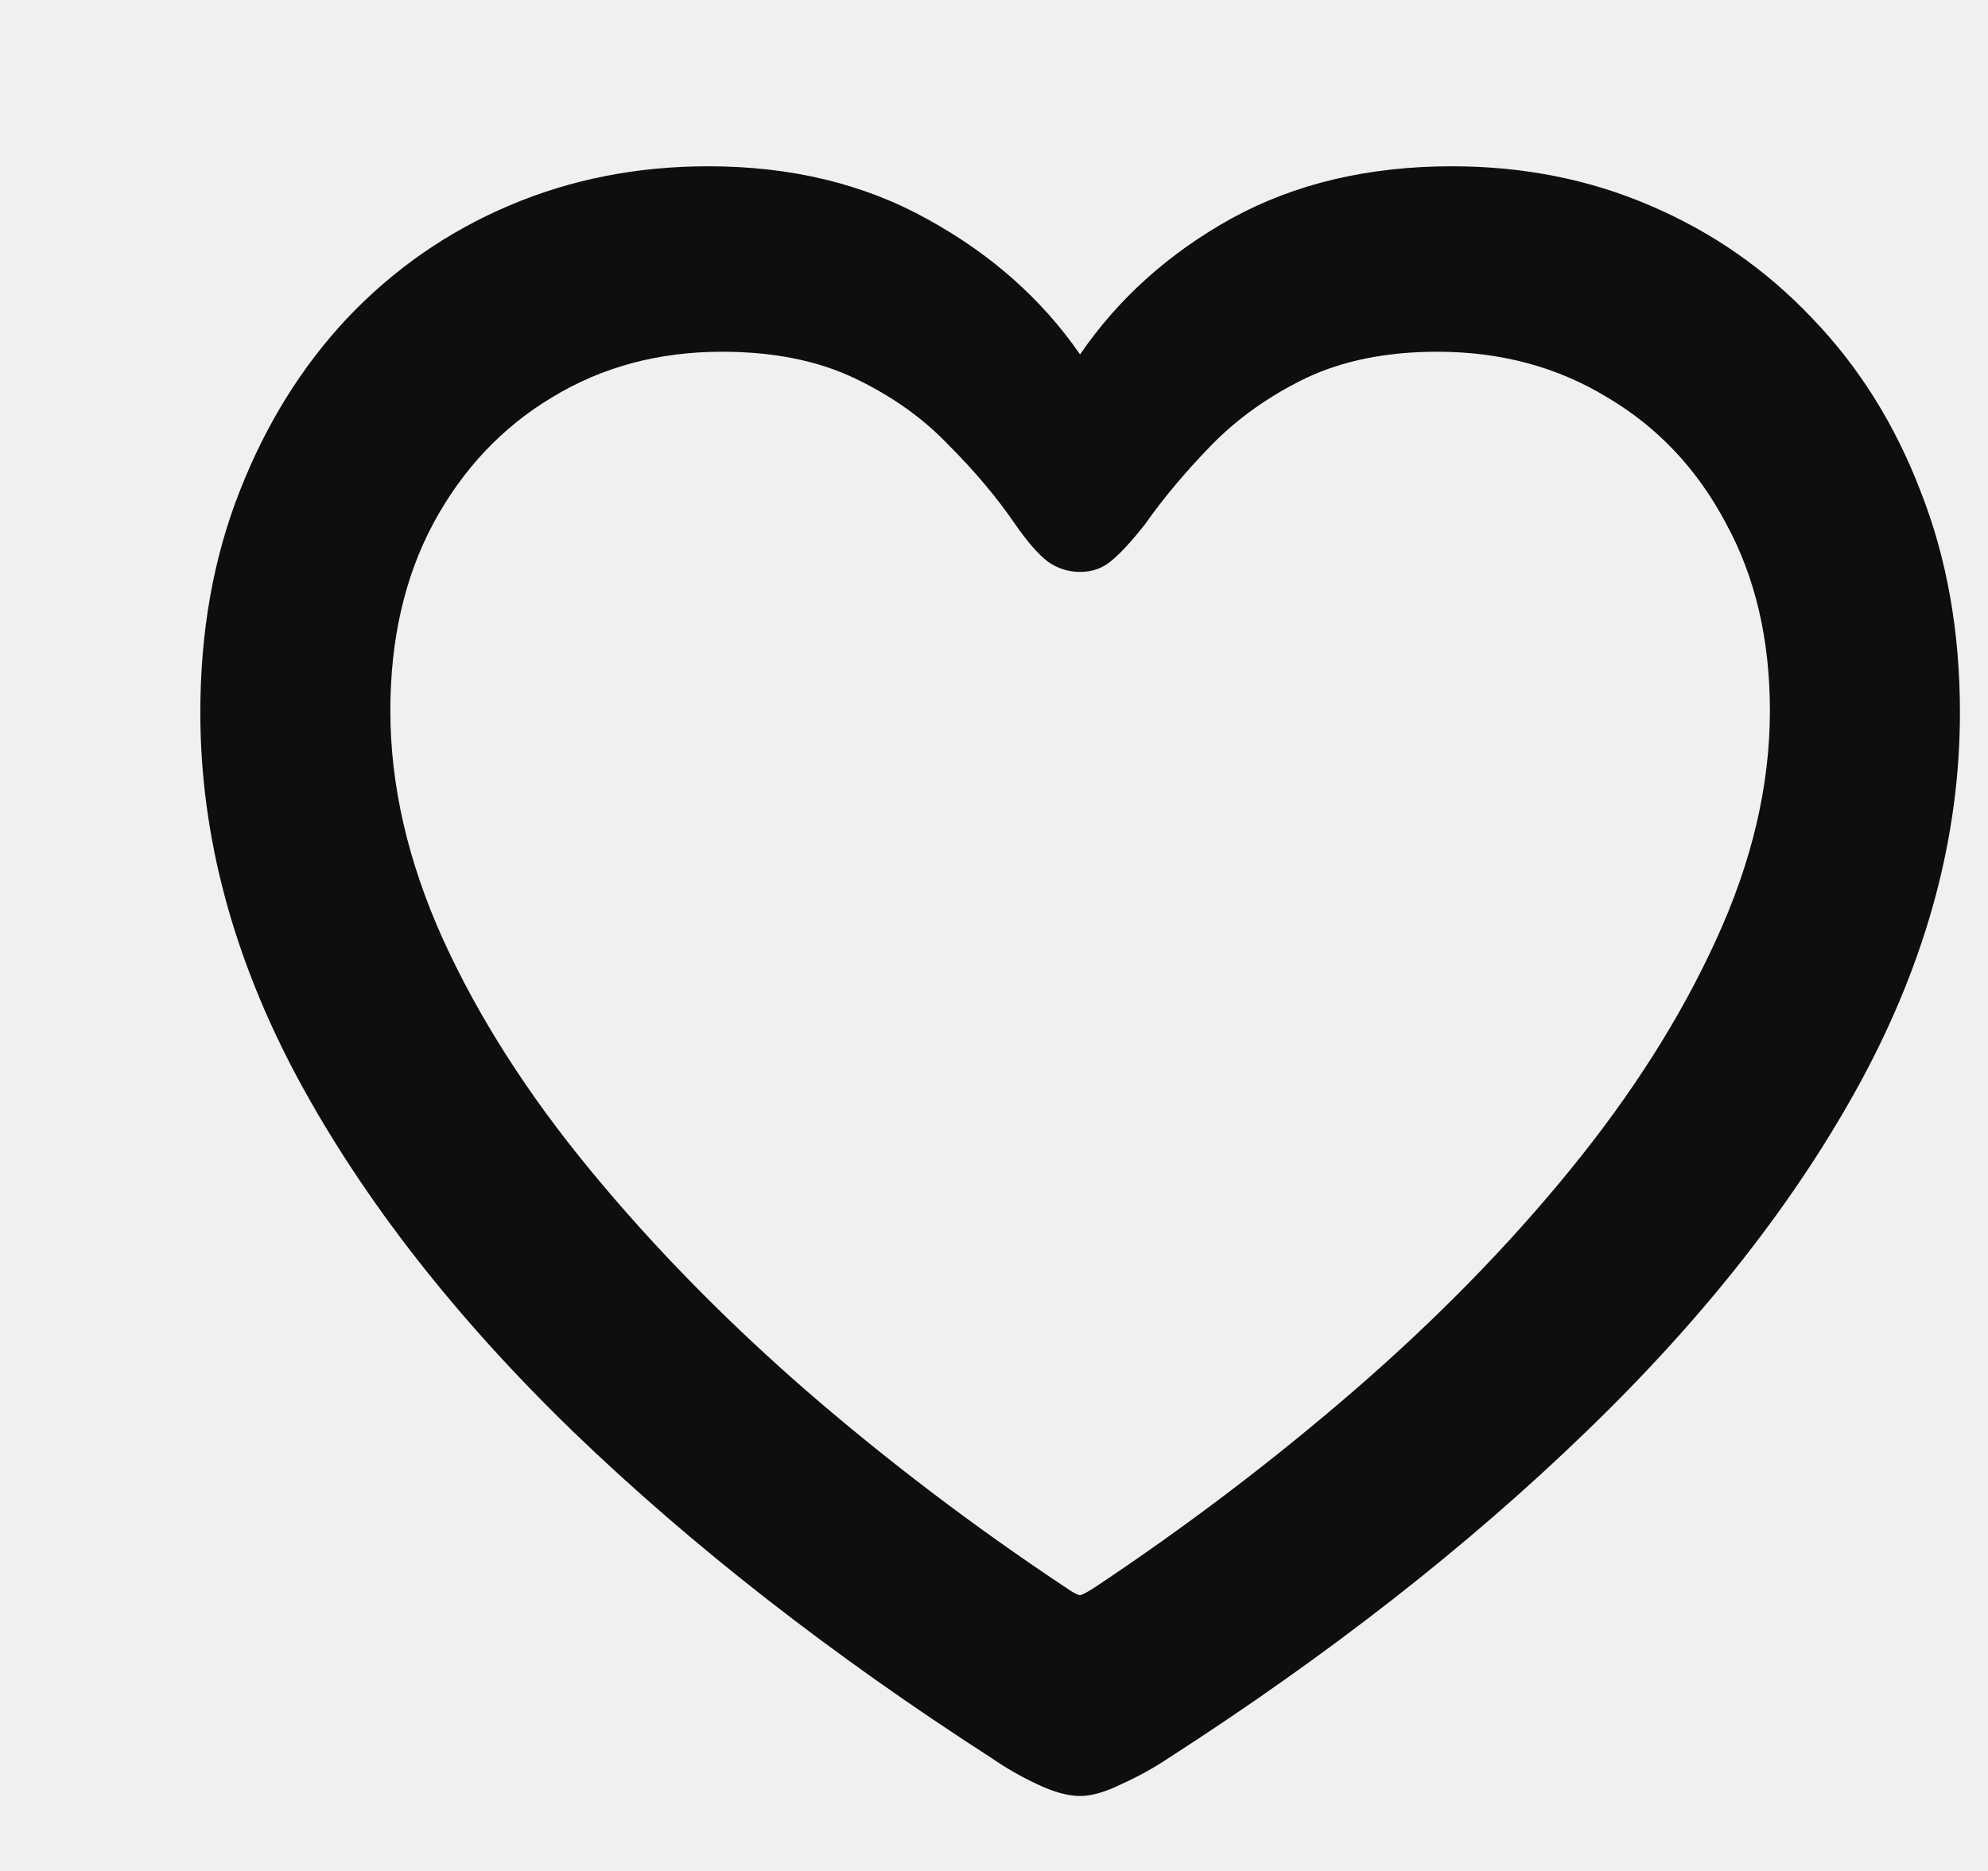
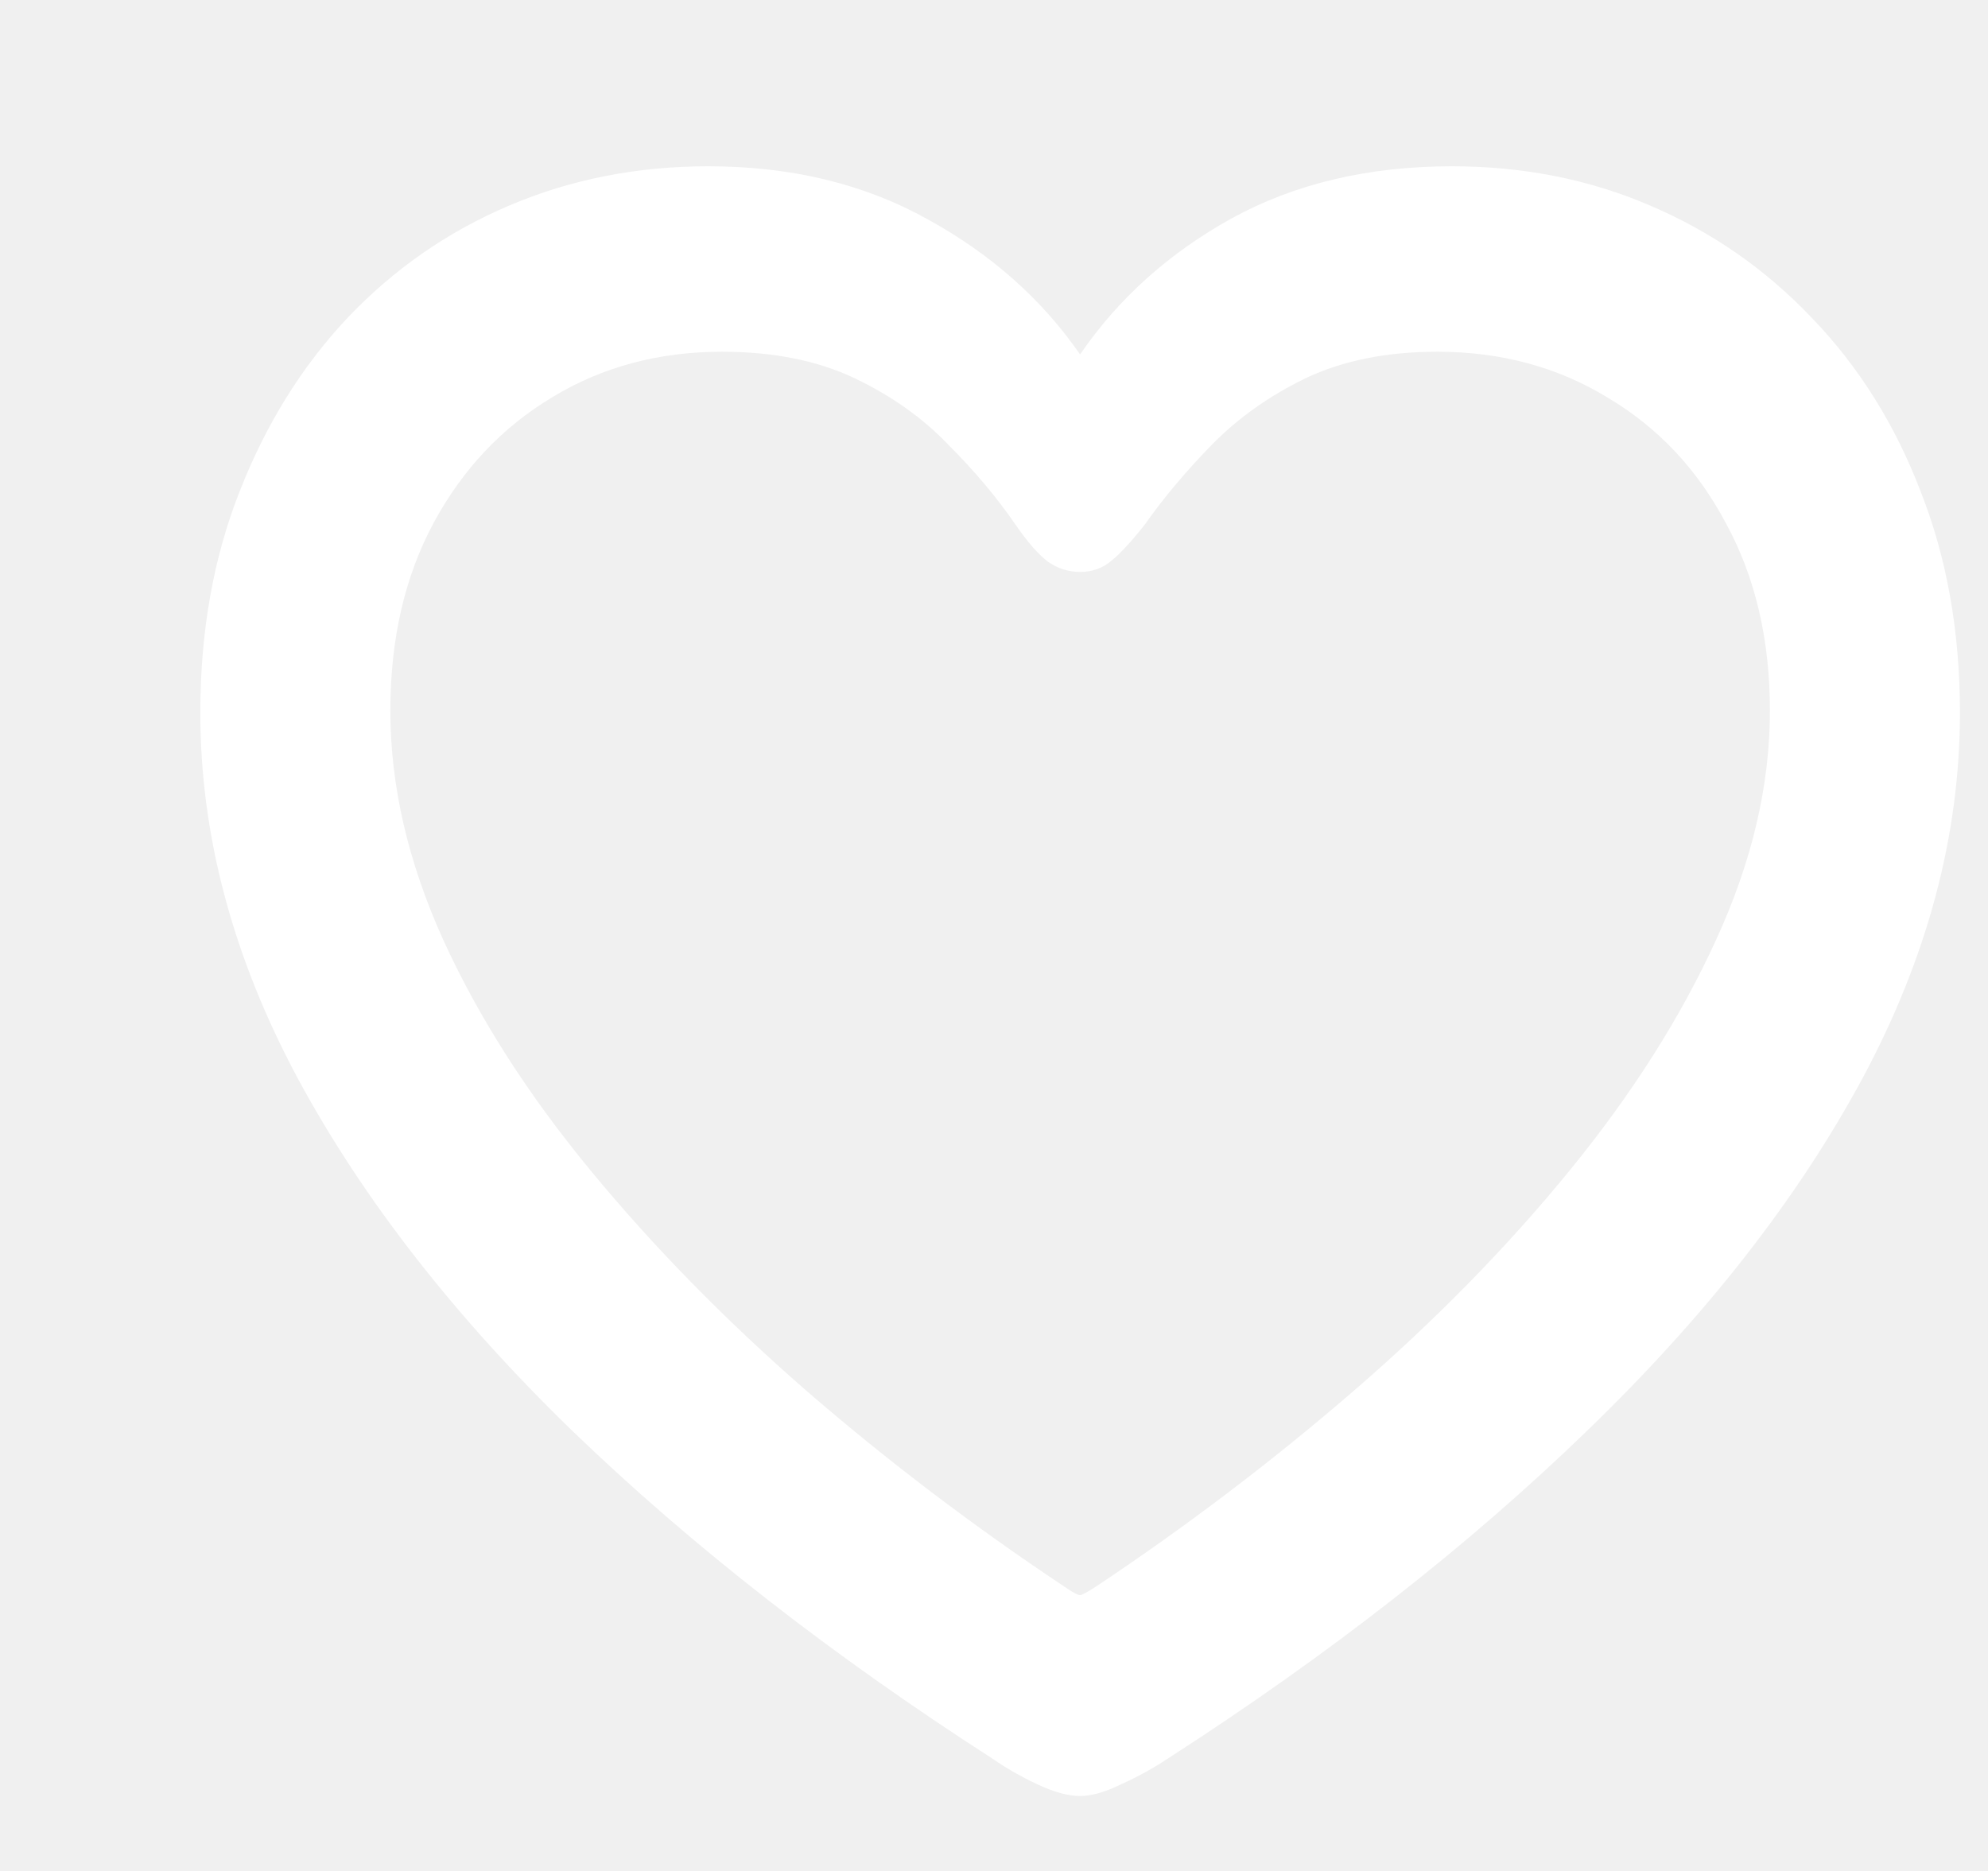
<svg xmlns="http://www.w3.org/2000/svg" width="17" height="16" viewBox="0 0 17 16" fill="none">
-   <path d="M1.713 6.094C1.713 5.401 1.825 4.771 2.049 4.203C2.273 3.63 2.58 3.135 2.971 2.719C3.367 2.302 3.827 1.982 4.354 1.758C4.88 1.534 5.447 1.422 6.057 1.422C6.765 1.422 7.39 1.573 7.932 1.875C8.473 2.172 8.908 2.557 9.236 3.031C9.564 2.552 9.997 2.164 10.533 1.867C11.075 1.57 11.703 1.422 12.416 1.422C13.025 1.422 13.591 1.534 14.111 1.758C14.637 1.982 15.098 2.302 15.494 2.719C15.895 3.135 16.205 3.63 16.424 4.203C16.648 4.771 16.76 5.401 16.76 6.094C16.76 7.146 16.481 8.19 15.924 9.227C15.367 10.258 14.58 11.263 13.565 12.242C12.554 13.221 11.361 14.154 9.986 15.039C9.861 15.122 9.729 15.195 9.588 15.258C9.452 15.325 9.335 15.359 9.236 15.359C9.132 15.359 9.01 15.325 8.869 15.258C8.734 15.195 8.606 15.122 8.486 15.039C7.111 14.154 5.916 13.221 4.9 12.242C3.89 11.263 3.106 10.258 2.549 9.227C1.992 8.19 1.713 7.146 1.713 6.094ZM3.338 6.078C3.338 6.719 3.489 7.372 3.791 8.039C4.093 8.701 4.512 9.357 5.049 10.008C5.585 10.659 6.2 11.287 6.893 11.891C7.585 12.49 8.322 13.05 9.104 13.57C9.171 13.617 9.216 13.641 9.236 13.641C9.252 13.641 9.296 13.617 9.369 13.57C10.15 13.05 10.887 12.49 11.58 11.891C12.278 11.287 12.893 10.659 13.424 10.008C13.955 9.357 14.372 8.701 14.674 8.039C14.981 7.372 15.135 6.719 15.135 6.078C15.135 5.469 15.01 4.935 14.76 4.477C14.515 4.013 14.177 3.654 13.744 3.398C13.317 3.138 12.833 3.008 12.291 3.008C11.859 3.008 11.484 3.083 11.166 3.234C10.854 3.385 10.585 3.576 10.361 3.805C10.143 4.029 9.952 4.255 9.791 4.484C9.676 4.63 9.58 4.734 9.502 4.797C9.429 4.859 9.341 4.891 9.236 4.891C9.137 4.891 9.046 4.862 8.963 4.805C8.88 4.742 8.786 4.635 8.682 4.484C8.525 4.255 8.335 4.029 8.111 3.805C7.893 3.576 7.624 3.385 7.307 3.234C6.989 3.083 6.611 3.008 6.174 3.008C5.632 3.008 5.148 3.138 4.721 3.398C4.294 3.654 3.955 4.013 3.705 4.477C3.46 4.935 3.338 5.469 3.338 6.078Z" fill="#0E0E0E" />
+   <path d="M1.713 6.094C1.713 5.401 1.825 4.771 2.049 4.203C2.273 3.63 2.58 3.135 2.971 2.719C3.367 2.302 3.827 1.982 4.354 1.758C4.88 1.534 5.447 1.422 6.057 1.422C6.765 1.422 7.39 1.573 7.932 1.875C8.473 2.172 8.908 2.557 9.236 3.031C9.564 2.552 9.997 2.164 10.533 1.867C11.075 1.57 11.703 1.422 12.416 1.422C13.025 1.422 13.591 1.534 14.111 1.758C14.637 1.982 15.098 2.302 15.494 2.719C15.895 3.135 16.205 3.63 16.424 4.203C16.648 4.771 16.76 5.401 16.76 6.094C16.76 7.146 16.481 8.19 15.924 9.227C15.367 10.258 14.58 11.263 13.565 12.242C12.554 13.221 11.361 14.154 9.986 15.039C9.861 15.122 9.729 15.195 9.588 15.258C9.452 15.325 9.335 15.359 9.236 15.359C9.132 15.359 9.01 15.325 8.869 15.258C8.734 15.195 8.606 15.122 8.486 15.039C7.111 14.154 5.916 13.221 4.9 12.242C3.89 11.263 3.106 10.258 2.549 9.227C1.992 8.19 1.713 7.146 1.713 6.094ZM3.338 6.078C3.338 6.719 3.489 7.372 3.791 8.039C4.093 8.701 4.512 9.357 5.049 10.008C5.585 10.659 6.2 11.287 6.893 11.891C7.585 12.49 8.322 13.05 9.104 13.57C9.171 13.617 9.216 13.641 9.236 13.641C9.252 13.641 9.296 13.617 9.369 13.57C10.15 13.05 10.887 12.49 11.58 11.891C12.278 11.287 12.893 10.659 13.424 10.008C13.955 9.357 14.372 8.701 14.674 8.039C14.981 7.372 15.135 6.719 15.135 6.078C15.135 5.469 15.01 4.935 14.76 4.477C14.515 4.013 14.177 3.654 13.744 3.398C13.317 3.138 12.833 3.008 12.291 3.008C11.859 3.008 11.484 3.083 11.166 3.234C10.854 3.385 10.585 3.576 10.361 3.805C10.143 4.029 9.952 4.255 9.791 4.484C9.676 4.63 9.58 4.734 9.502 4.797C9.429 4.859 9.341 4.891 9.236 4.891C9.137 4.891 9.046 4.862 8.963 4.805C8.88 4.742 8.786 4.635 8.682 4.484C8.525 4.255 8.335 4.029 8.111 3.805C7.893 3.576 7.624 3.385 7.307 3.234C6.989 3.083 6.611 3.008 6.174 3.008C5.632 3.008 5.148 3.138 4.721 3.398C4.294 3.654 3.955 4.013 3.705 4.477C3.46 4.935 3.338 5.469 3.338 6.078Z" fill="white" />
</svg>
